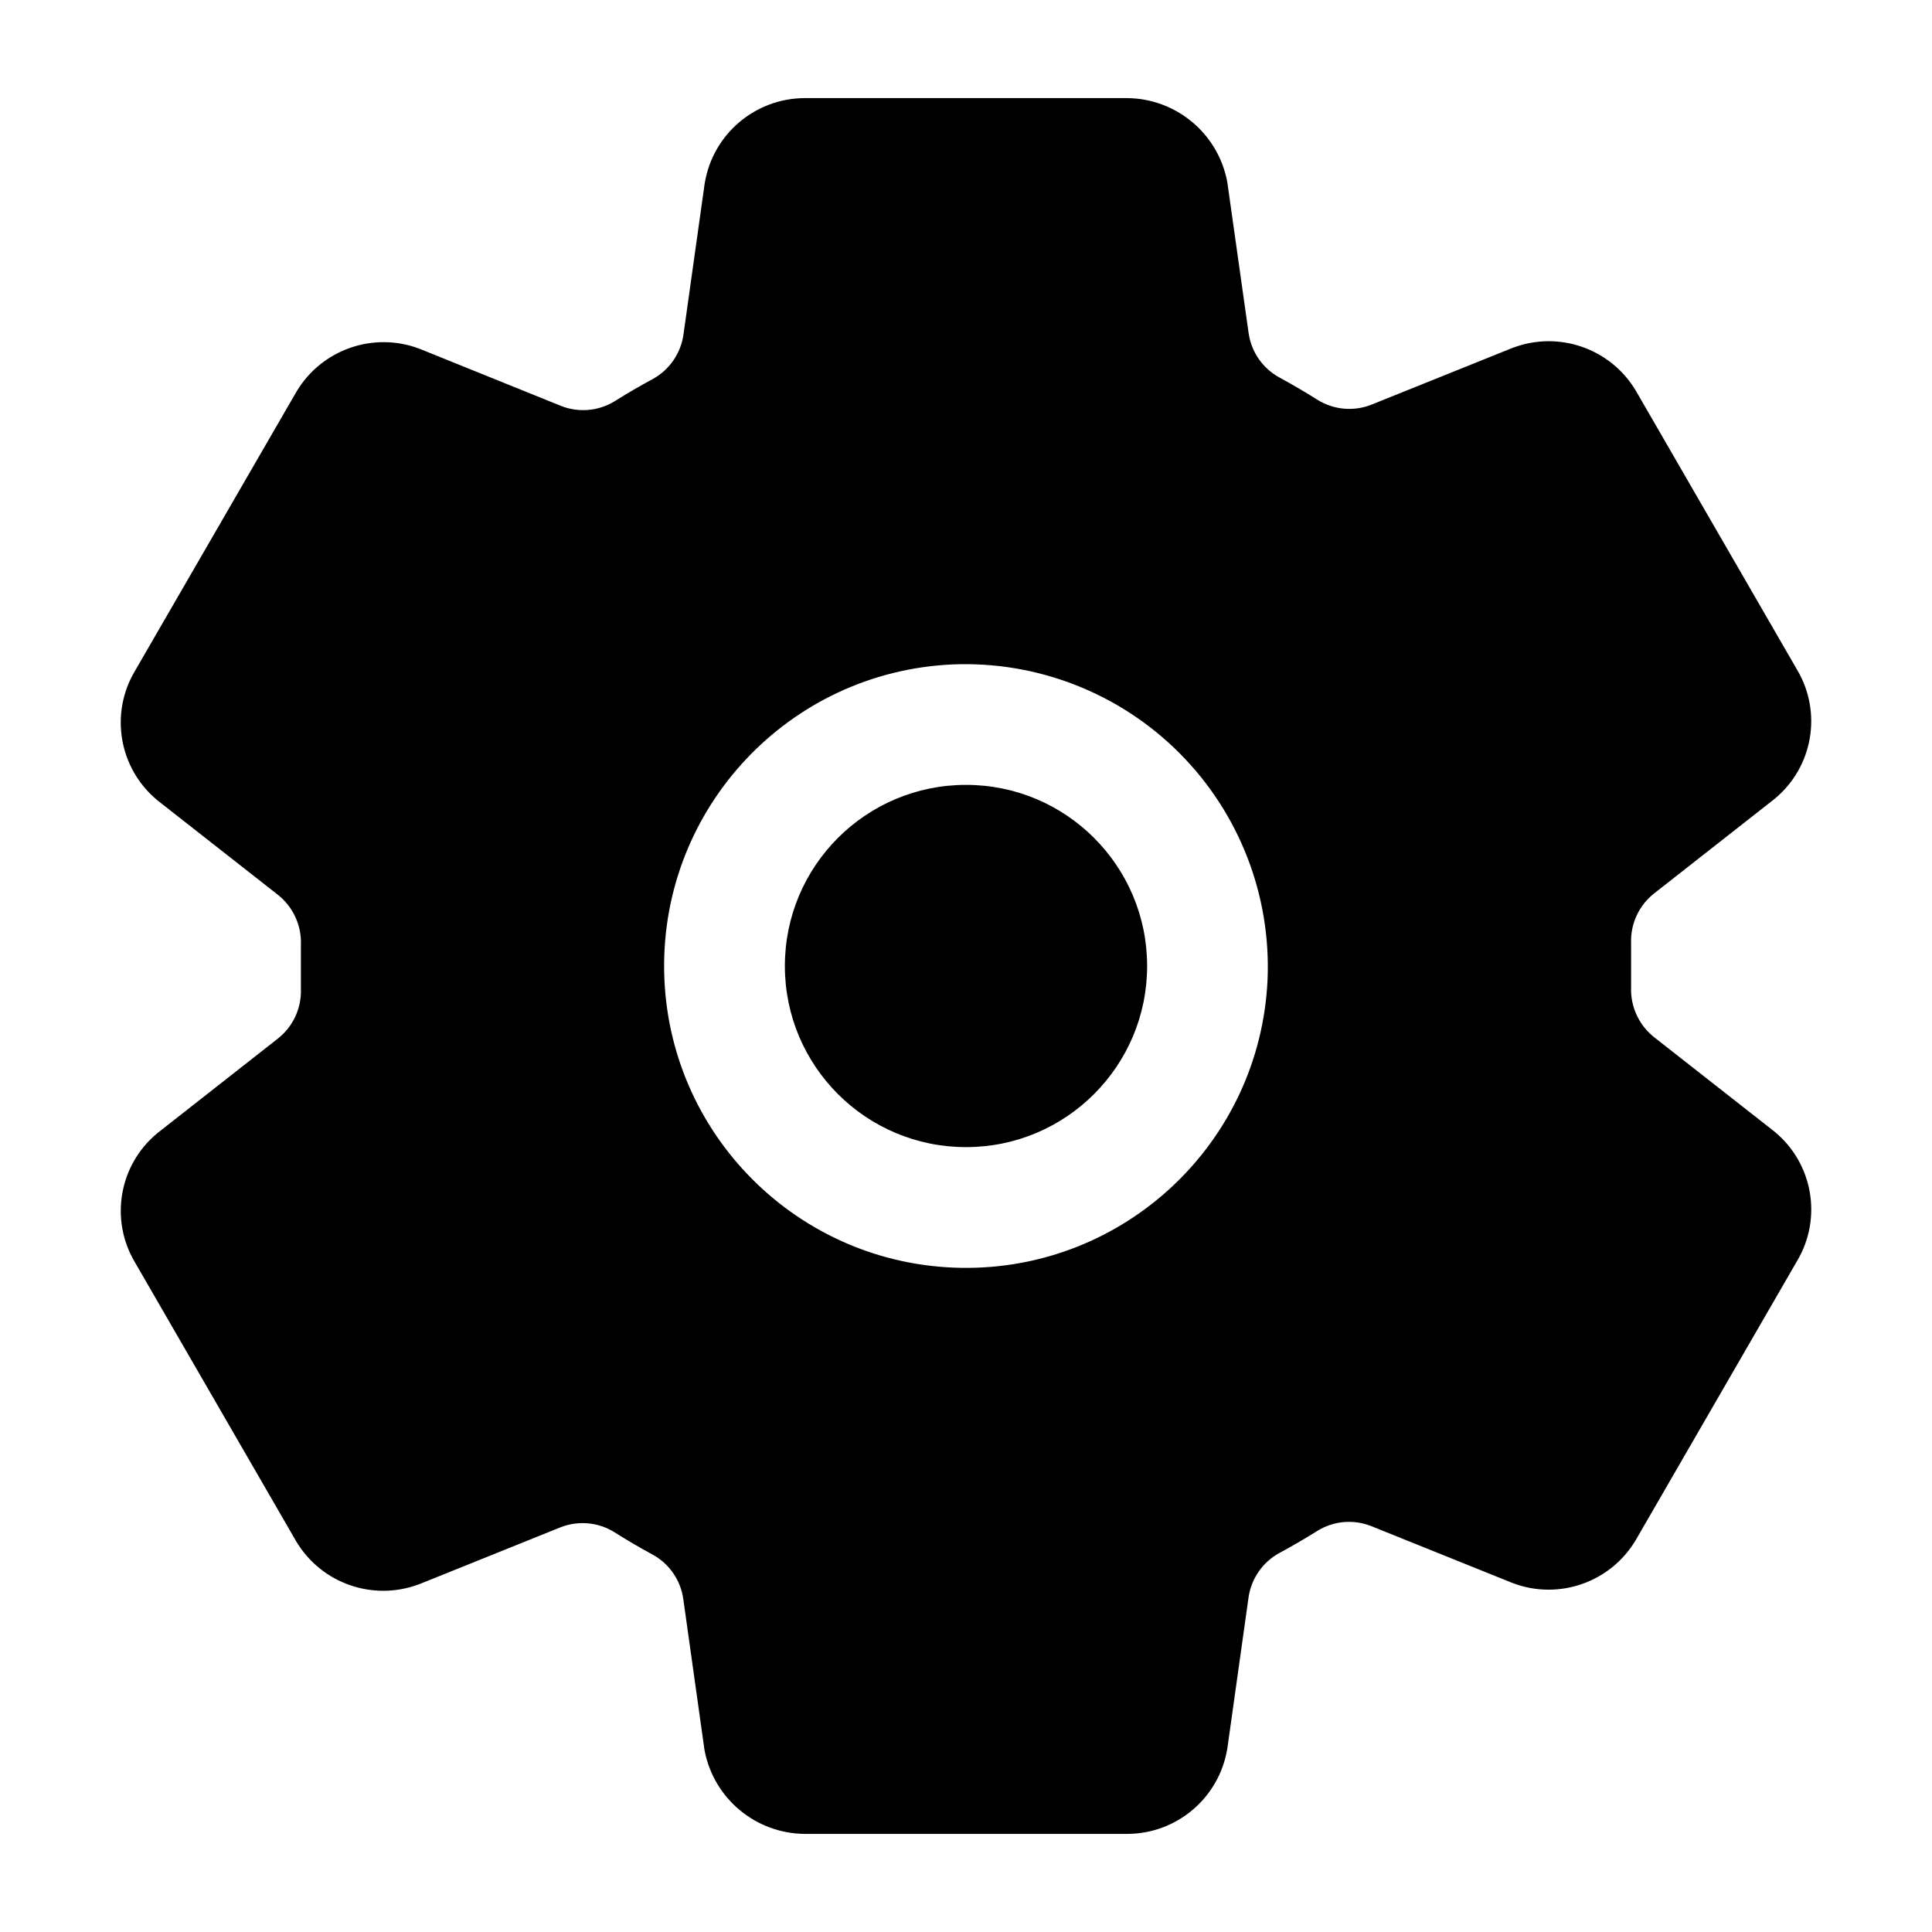
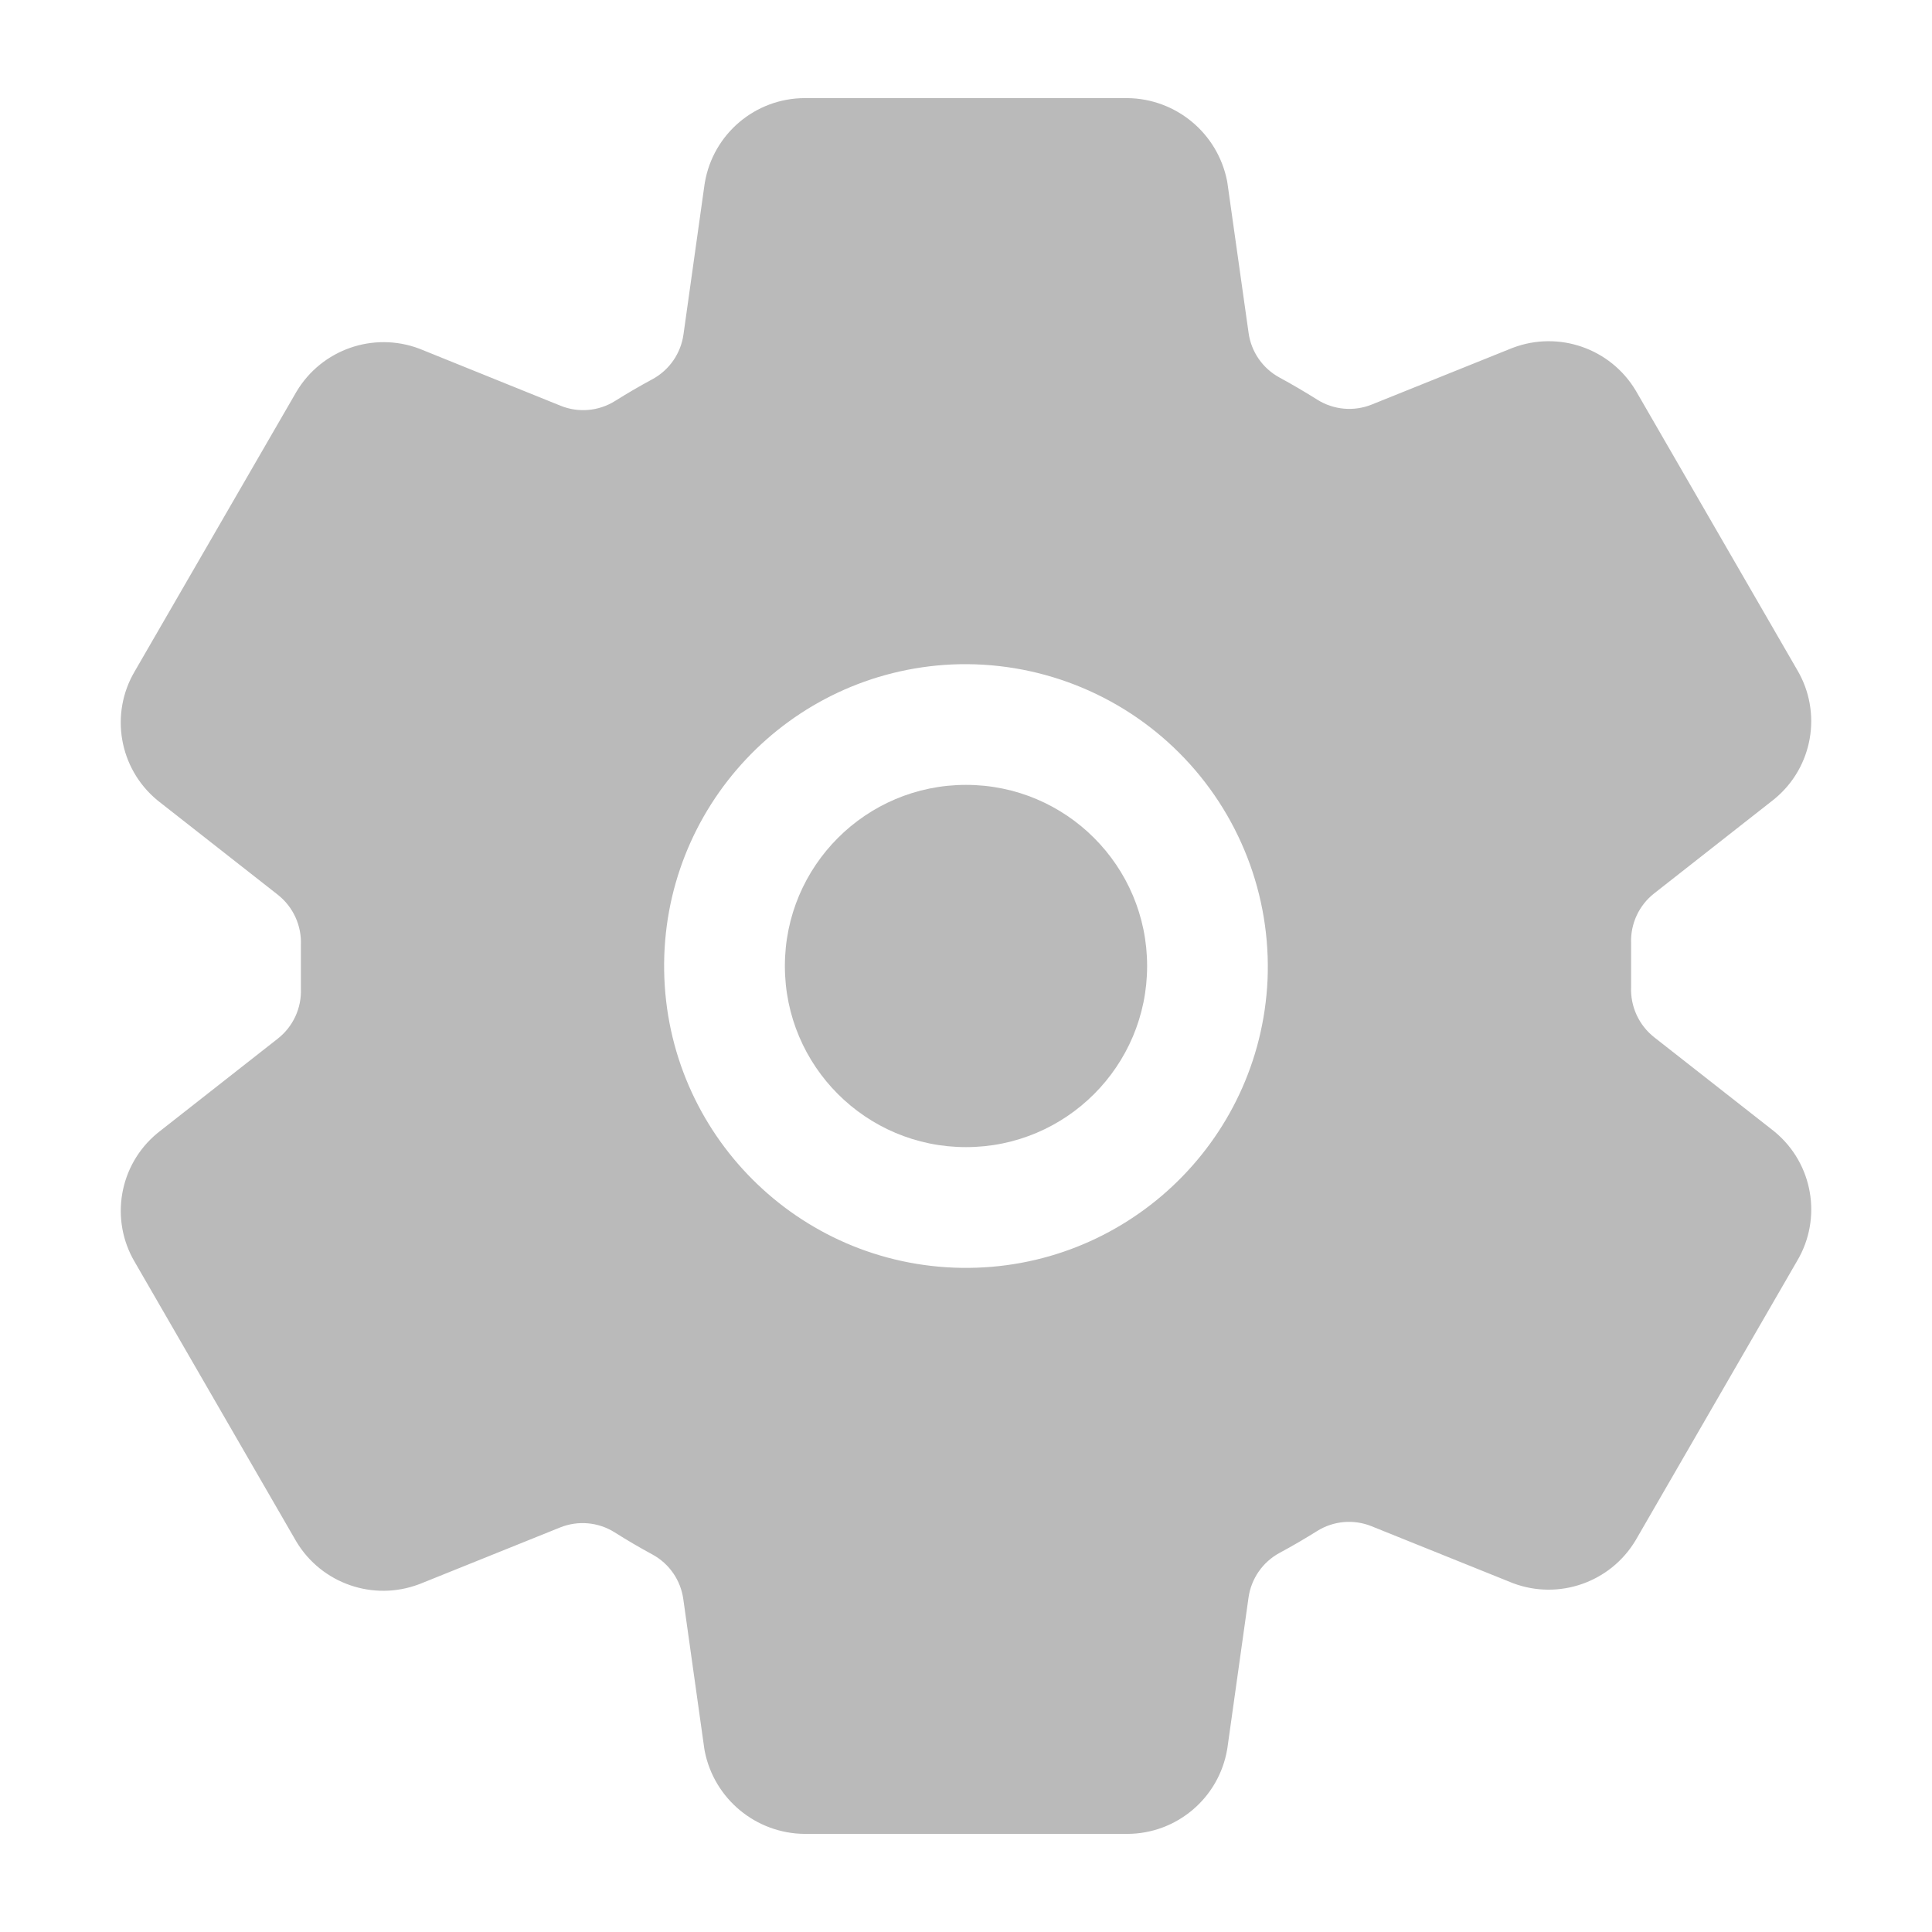
- <svg xmlns="http://www.w3.org/2000/svg" class="ionicon" viewBox="0 0 512 512">
+ <svg xmlns="http://www.w3.org/2000/svg" class="ionicon" viewBox="0 0 512 512" fill="rgb(186, 186, 186)">
  <circle cx="256" cy="256" r="48" />
  <path d="M470.39 300l-.47-.38-31.56-24.75a16.11 16.11 0 01-6.1-13.33v-11.56a16 16 0 016.11-13.22L469.92 212l.47-.38a26.68 26.68 0 005.9-34.06l-42.71-73.9a1.59 1.59 0 01-.13-.22A26.86 26.86 0 00401 92.14l-.35.13-37.1 14.93a15.94 15.94 0 01-14.47-1.29q-4.92-3.1-10-5.86a15.94 15.94 0 01-8.19-11.82l-5.59-39.59-.12-.72A27.22 27.22 0 00298.76 26h-85.52a26.92 26.92 0 00-26.45 22.39l-.09.56-5.57 39.67a16 16 0 01-8.13 11.82 175.21 175.21 0 00-10 5.82 15.92 15.92 0 01-14.43 1.27l-37.13-15-.35-.14a26.87 26.87 0 00-32.48 11.34l-.13.22-42.77 73.95a26.71 26.71 0 005.9 34.1l.47.38 31.56 24.75a16.11 16.11 0 016.1 13.33v11.56a16 16 0 01-6.11 13.22L42.08 300l-.47.38a26.68 26.68 0 00-5.9 34.06l42.71 73.9a1.59 1.59 0 01.13.22 26.86 26.86 0 0032.45 11.3l.35-.13 37.07-14.93a15.94 15.94 0 0114.47 1.29q4.92 3.11 10 5.86a15.94 15.94 0 018.19 11.82l5.56 39.59.12.72A27.22 27.22 0 00213.24 486h85.52a26.92 26.92 0 0026.45-22.39l.09-.56 5.57-39.67a16 16 0 018.18-11.82c3.42-1.84 6.76-3.79 10-5.82a15.92 15.92 0 0114.43-1.27l37.13 14.95.35.14a26.85 26.85 0 0032.48-11.34 2.53 2.53 0 01.13-.22l42.71-73.89a26.7 26.7 0 00-5.89-34.11zm-134.48-40.24a80 80 0 11-83.66-83.67 80.21 80.21 0 0183.66 83.67z" />
</svg>
